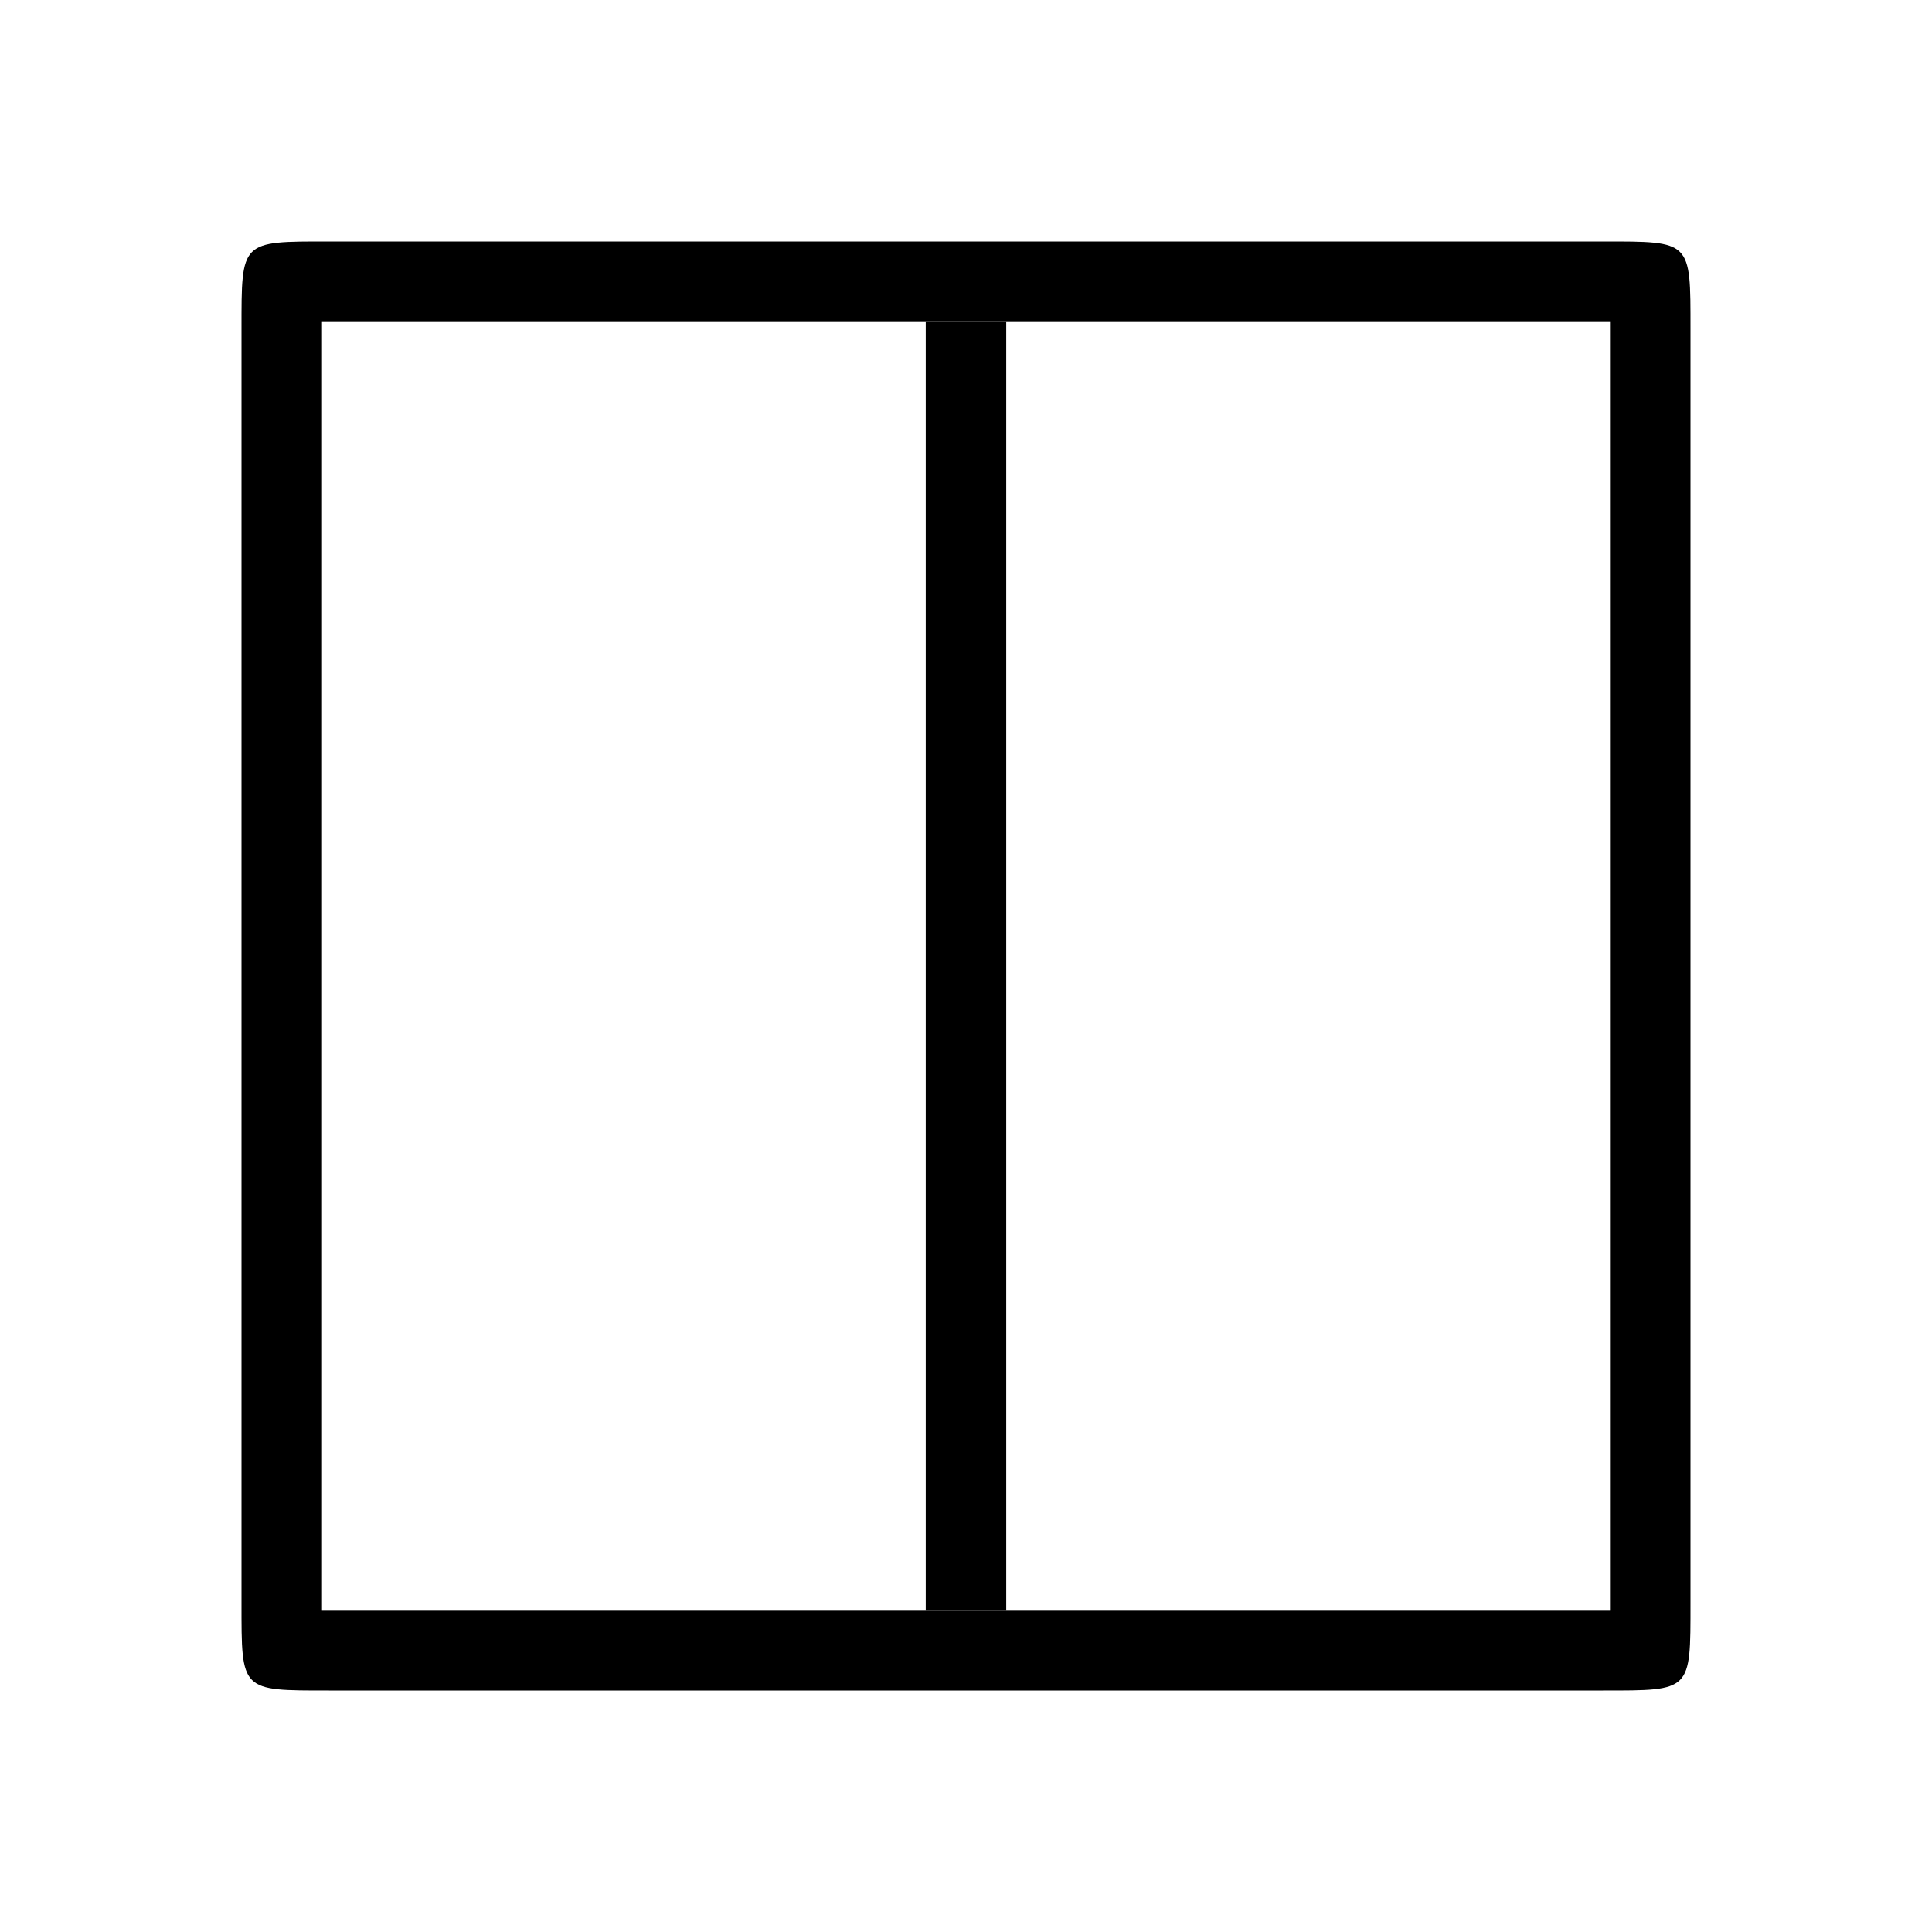
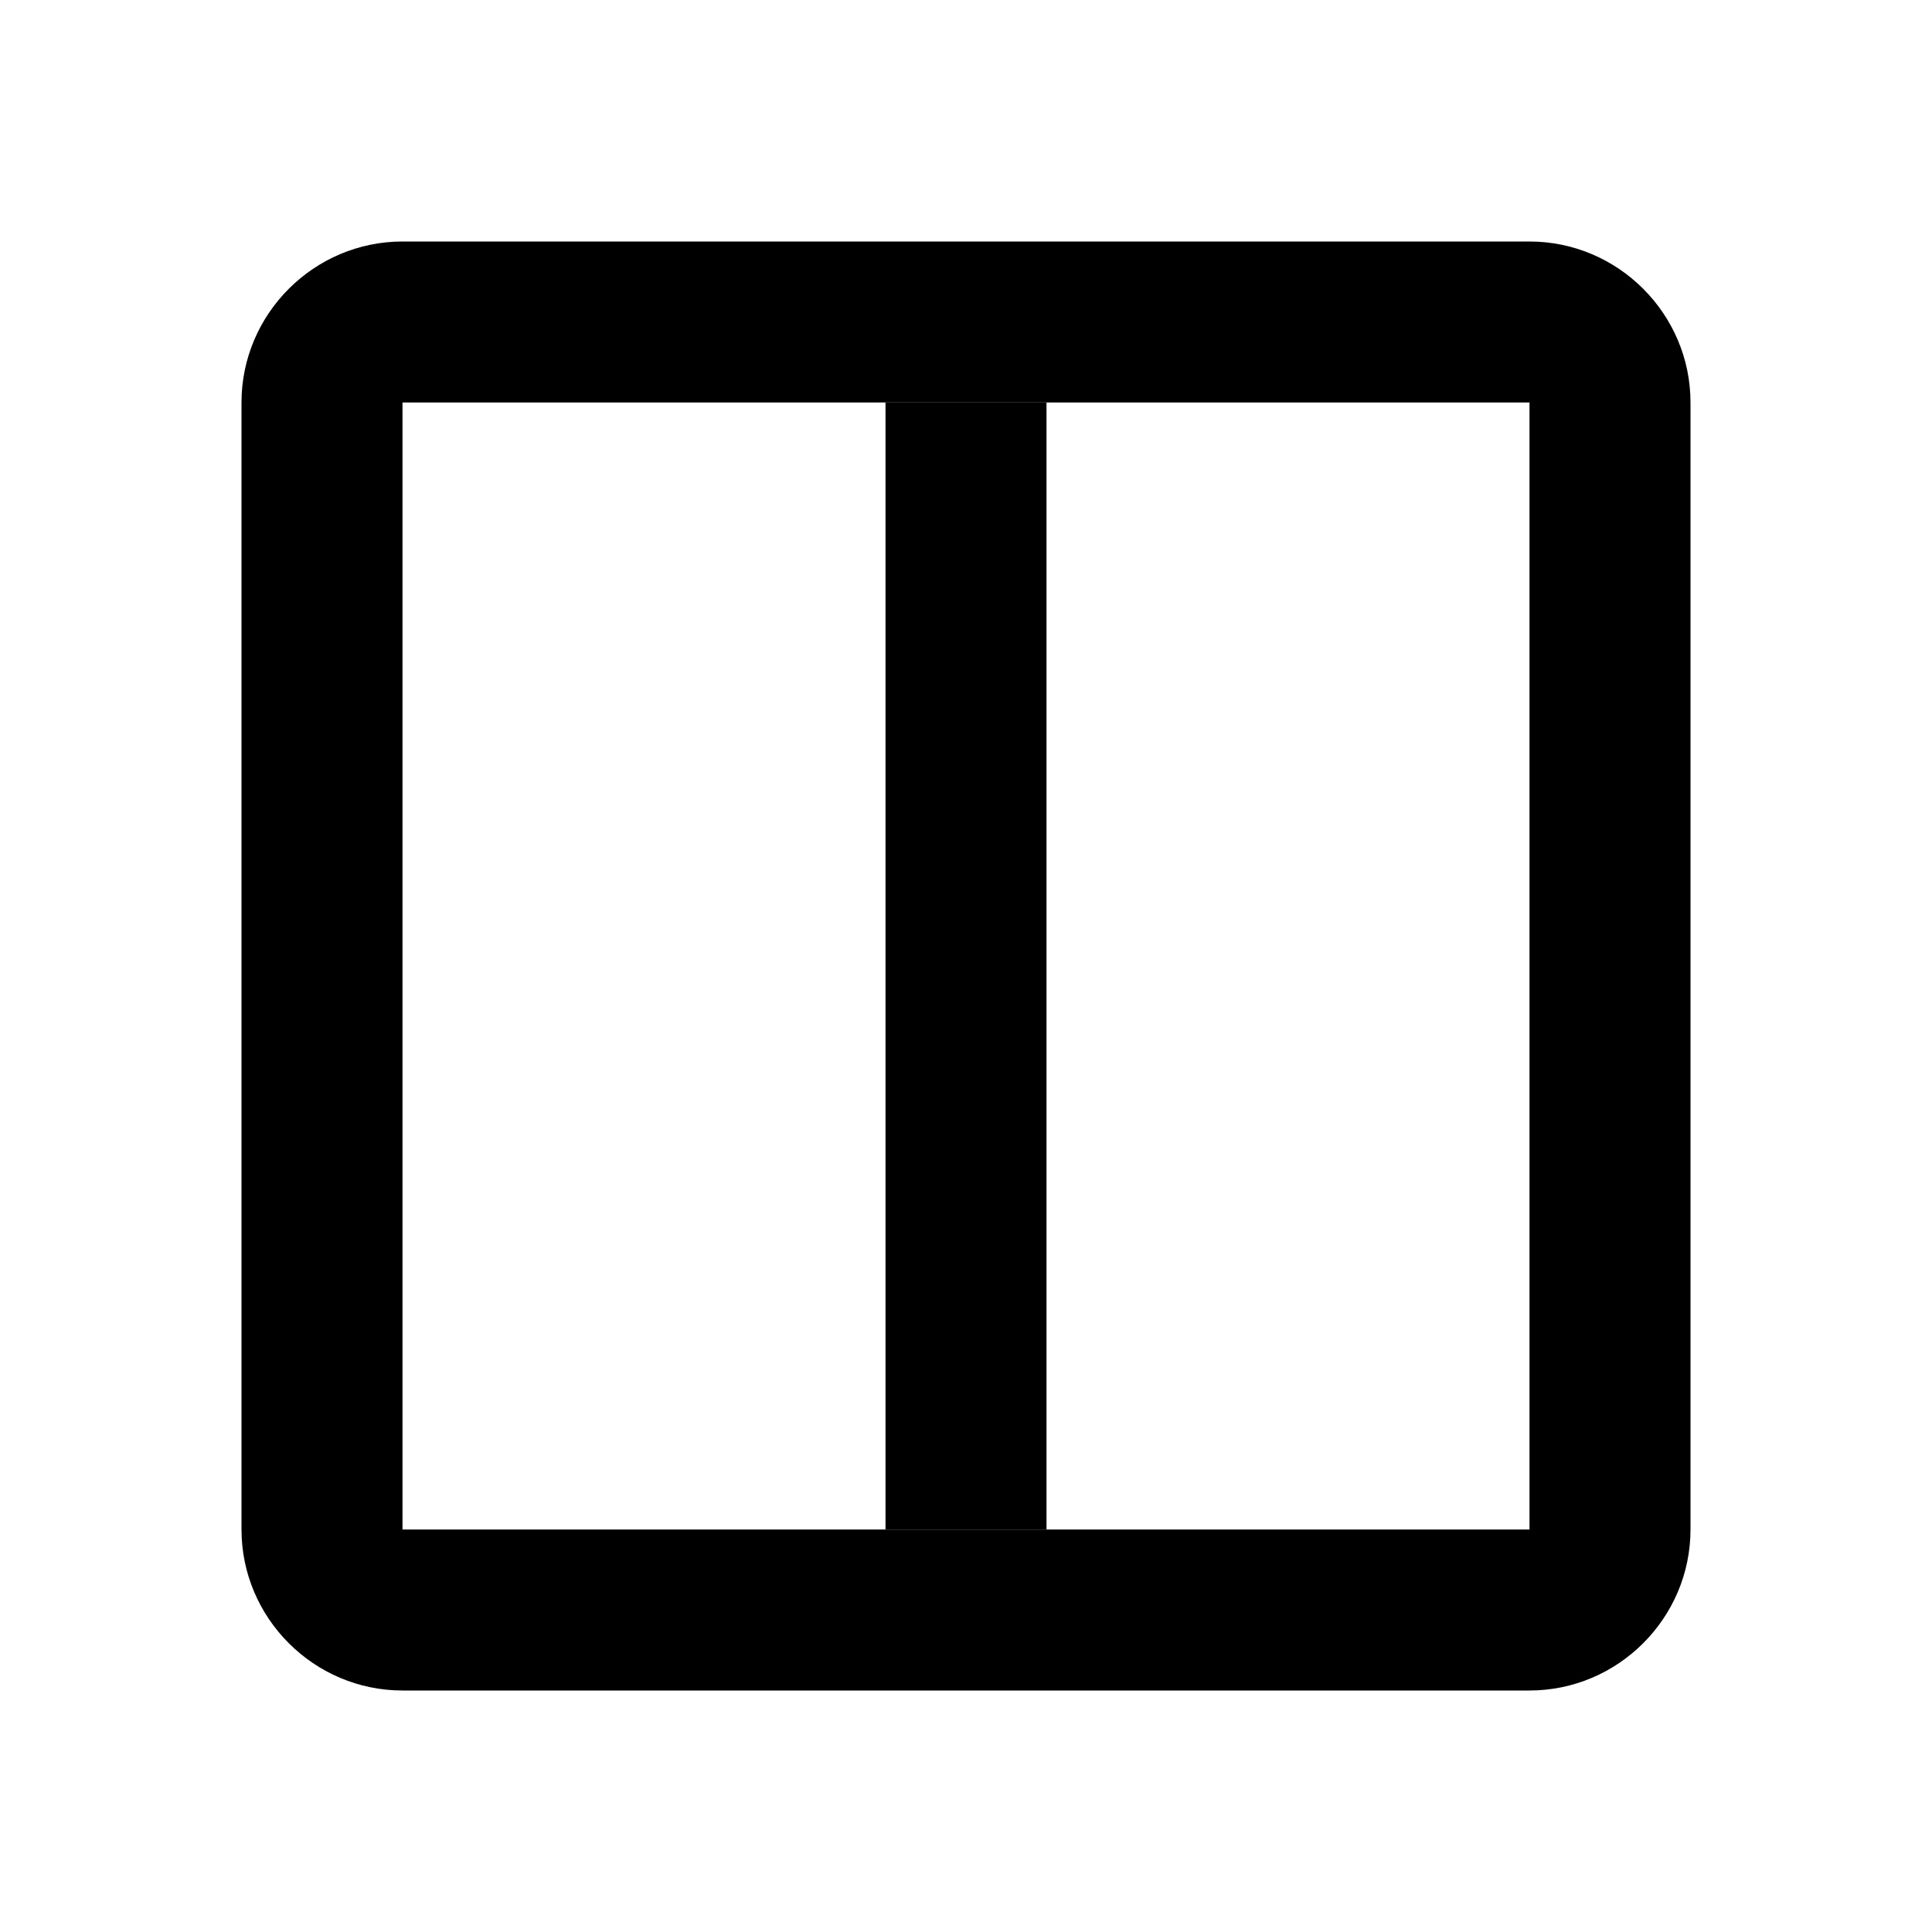
<svg xmlns="http://www.w3.org/2000/svg" width="24" height="24" viewBox="0 0 24 24">
-   <path d="M 20,4 V 20 H 4 V 4 H 20 M 19.914,3 H 4.086 C 2.986,3 3,2.986 3,4.086 V 19.914 C 3,21.014 2.986,21 4.086,21 H 19.914 C 21.014,21 21,21.014 21,19.914 V 4.086 C 21,2.986 21.014,3 19.914,3 Z" />
-   <path d="M 11.5,4 V 20 H 12.5 V 4 Z" />
+   <path d="M19 3H5c-1.1 0-2 .9-2 2v14c0 1.1.9 2 2 2h14c1.1 0 2-.9 2-2V5c0-1.1-.9-2-2-2zm0 16H5V5h14v14z" />
+   <path d="M11 5h2v14h-2z" />
</svg>
